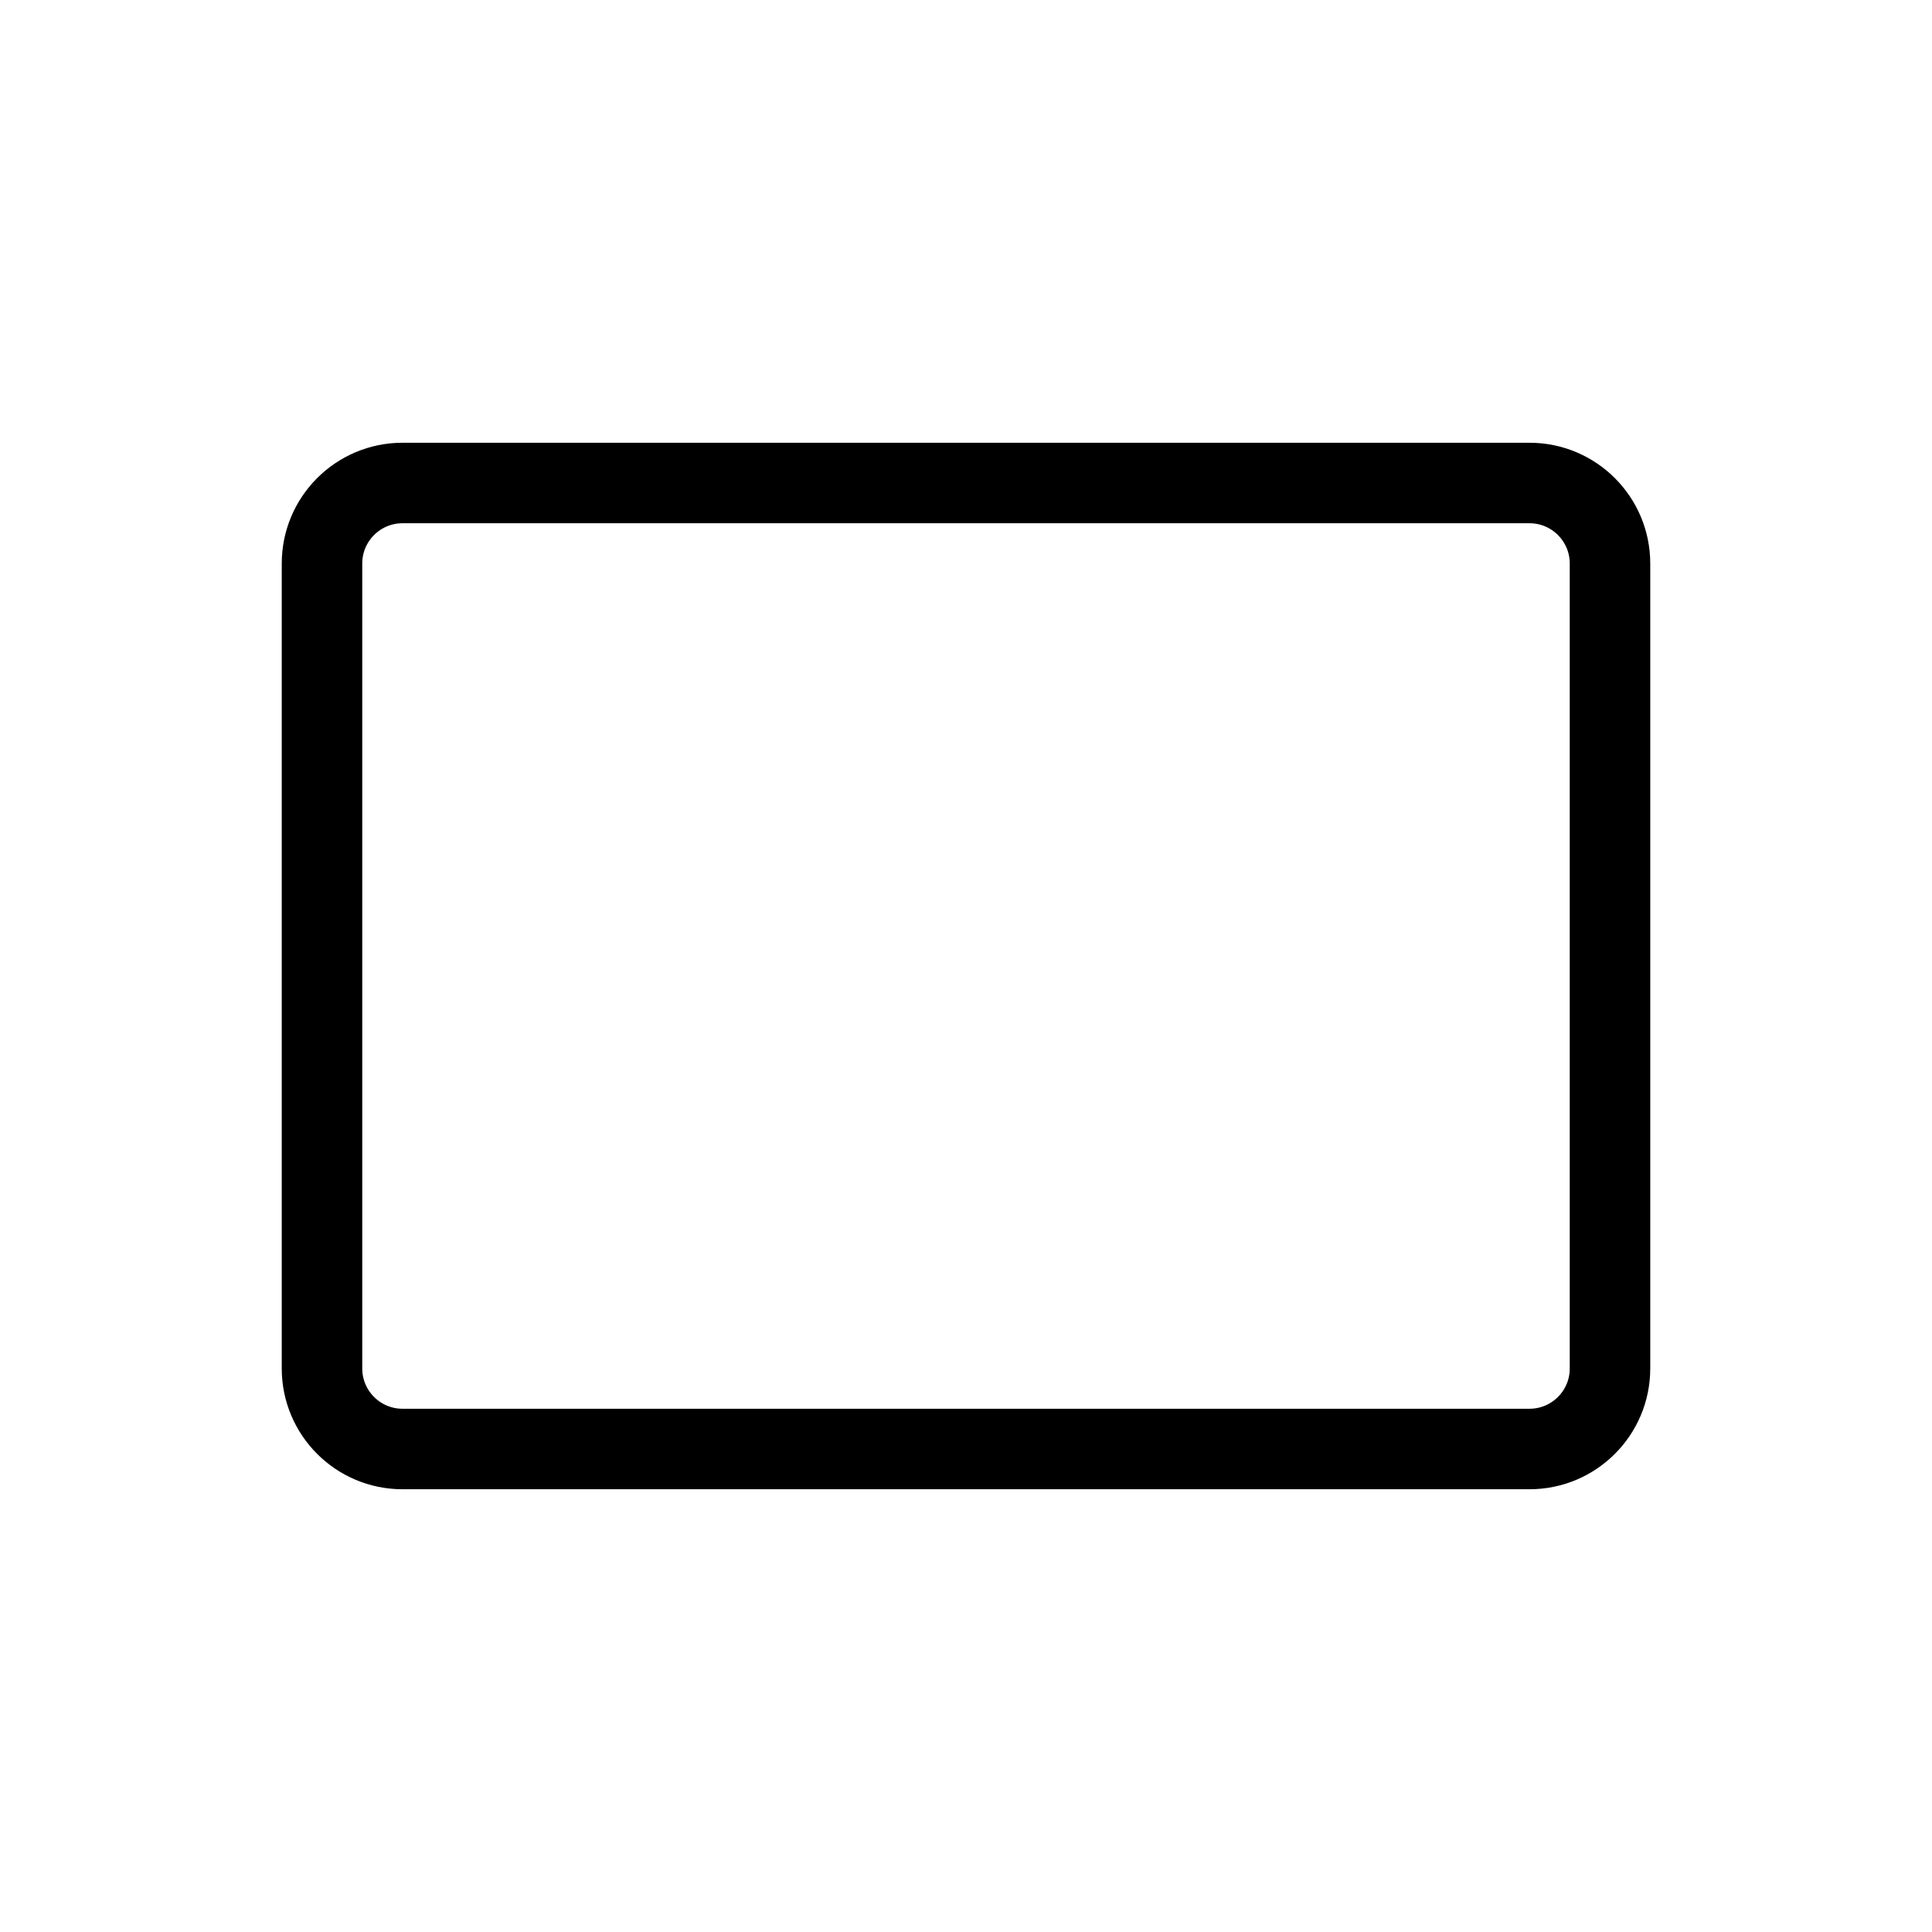
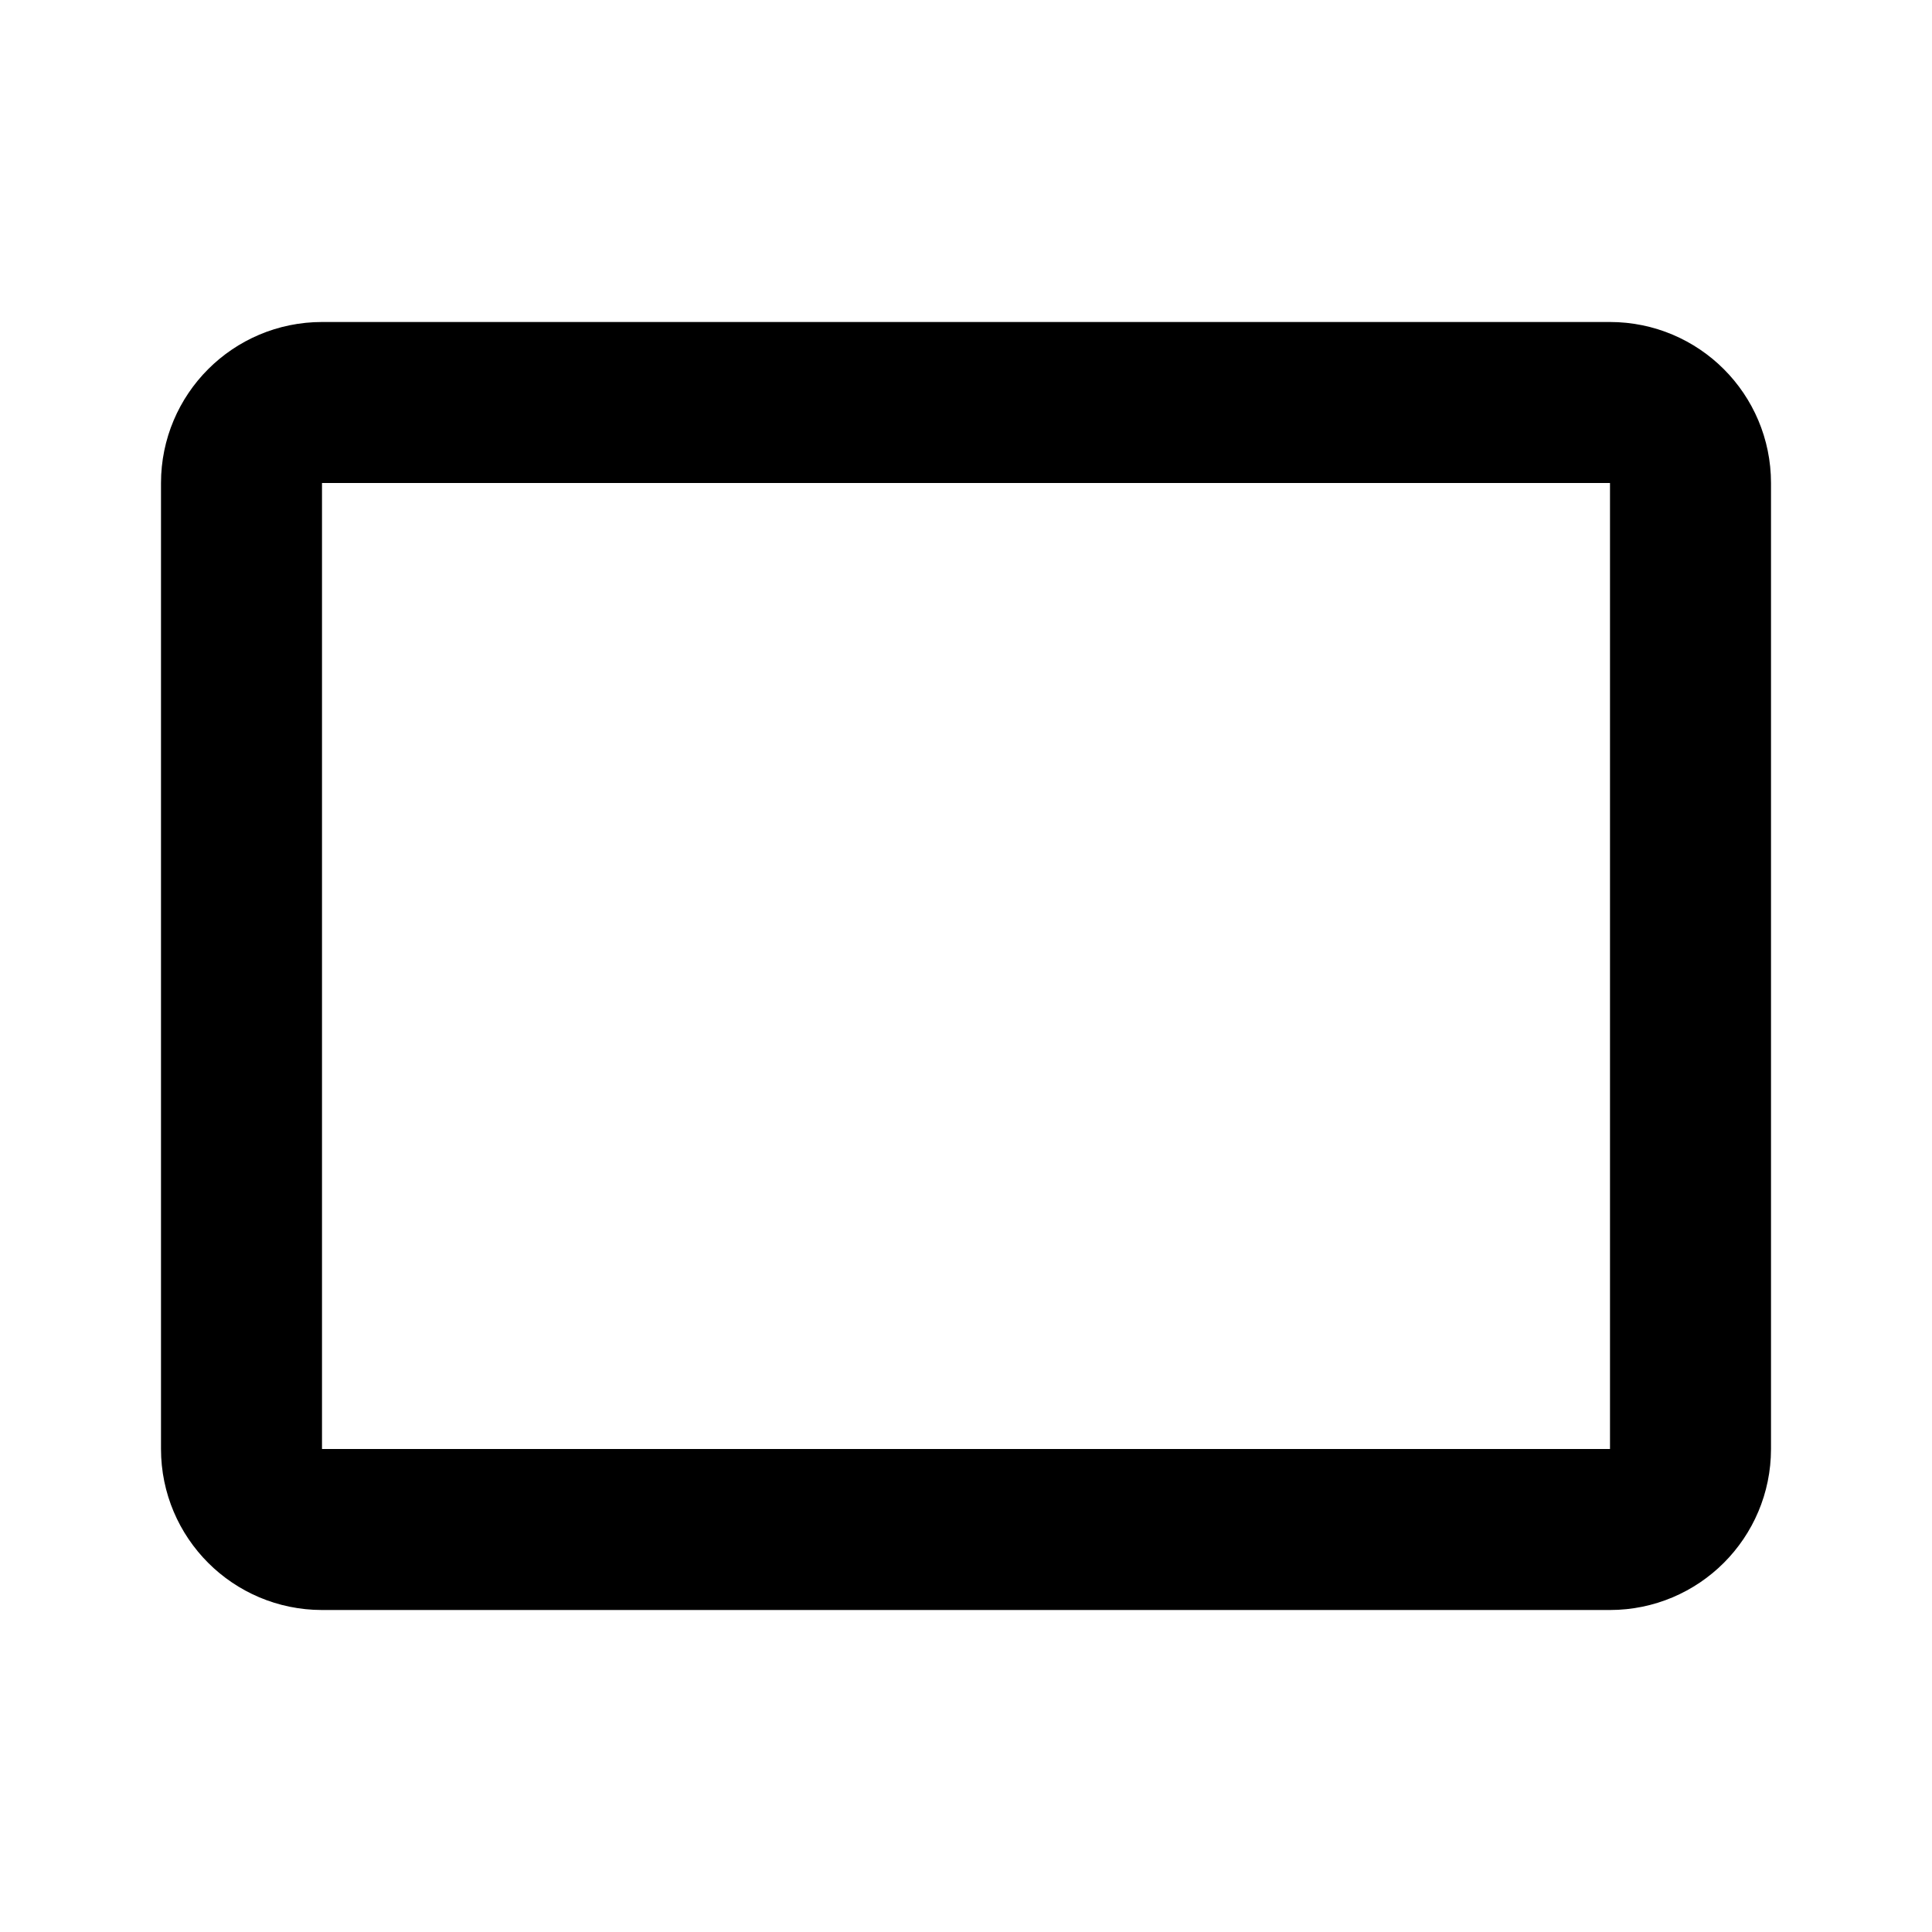
<svg xmlns="http://www.w3.org/2000/svg" width="24" height="24" viewBox="0 0 24 24" fill="none">
-   <path d="M19 6H5C4.448 6 4 6.448 4 7V17C4 17.552 4.448 18 5 18H19C19.552 18 20 17.552 20 17V7C20 6.448 19.552 6 19 6Z" stroke="black" />
+   <path d="M20 5H4C3.448 5 3 5.448 3 6V18C3 18.552 3.448 19 4 19H20C20.552 19 21 18.552 21 18V6C21 5.448 20.552 5 20 5Z" stroke="black" stroke-width="2" stroke-linecap="round" stroke-linejoin="round" />
</svg>
